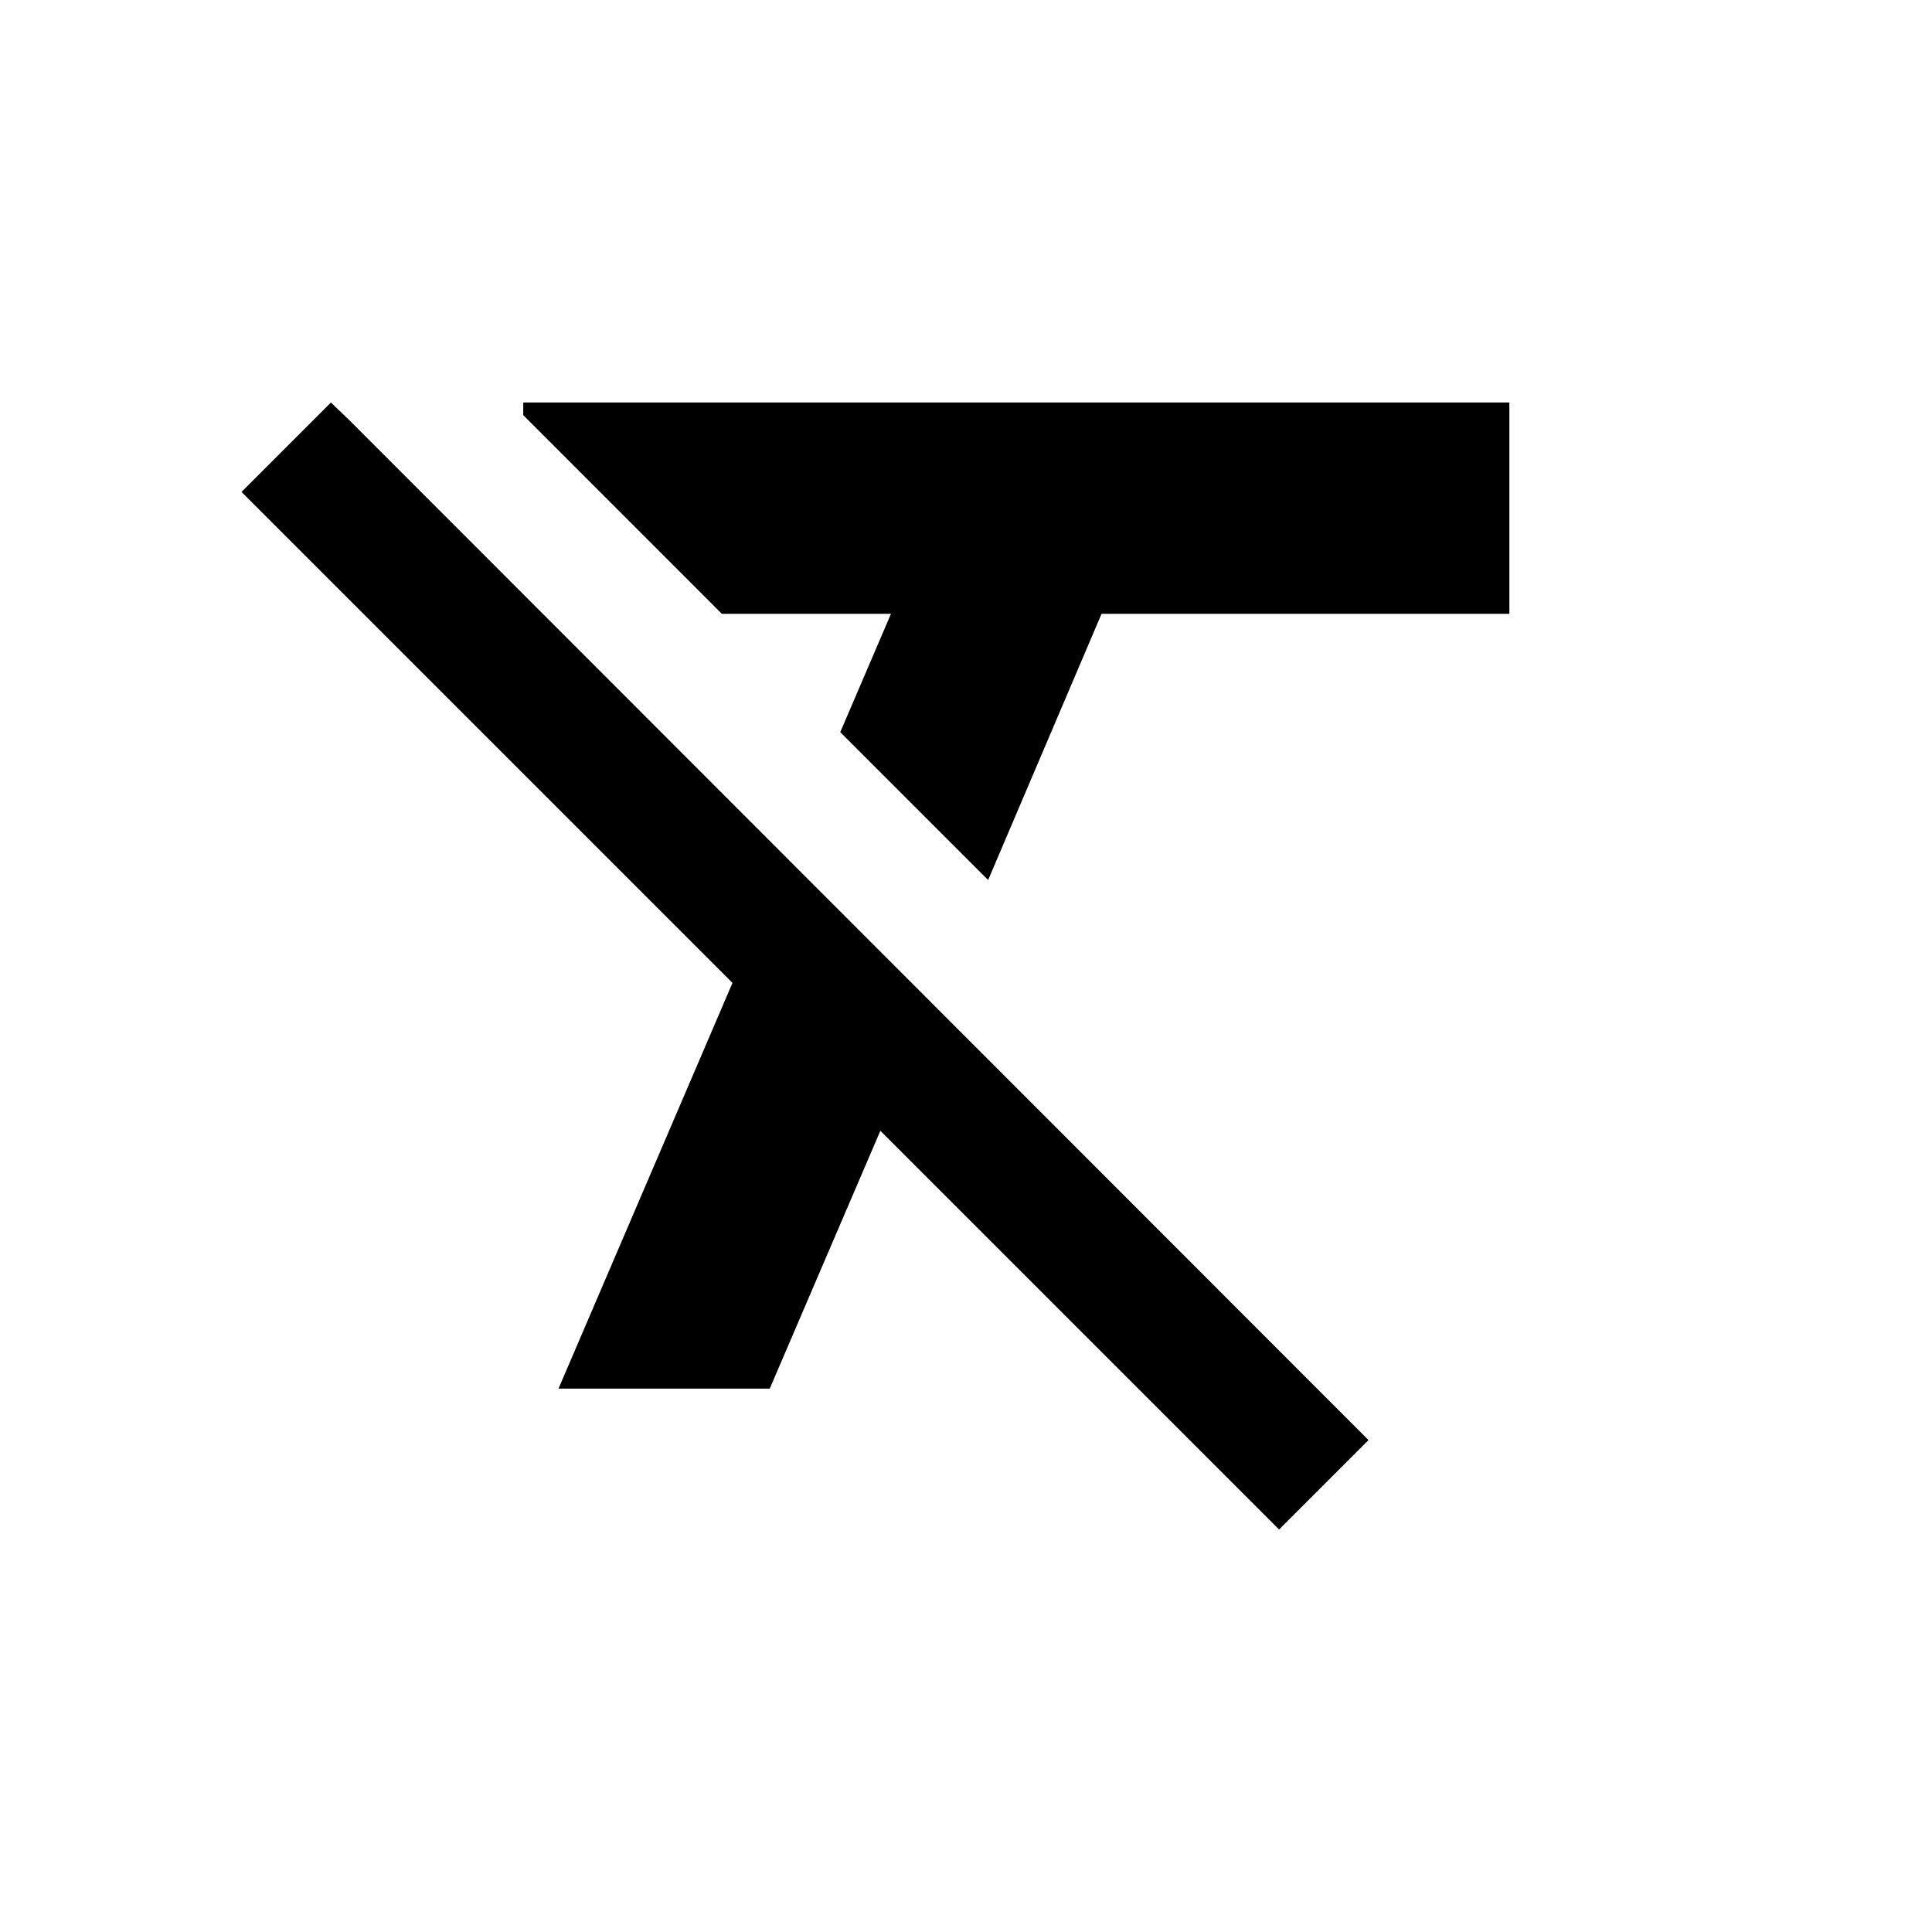
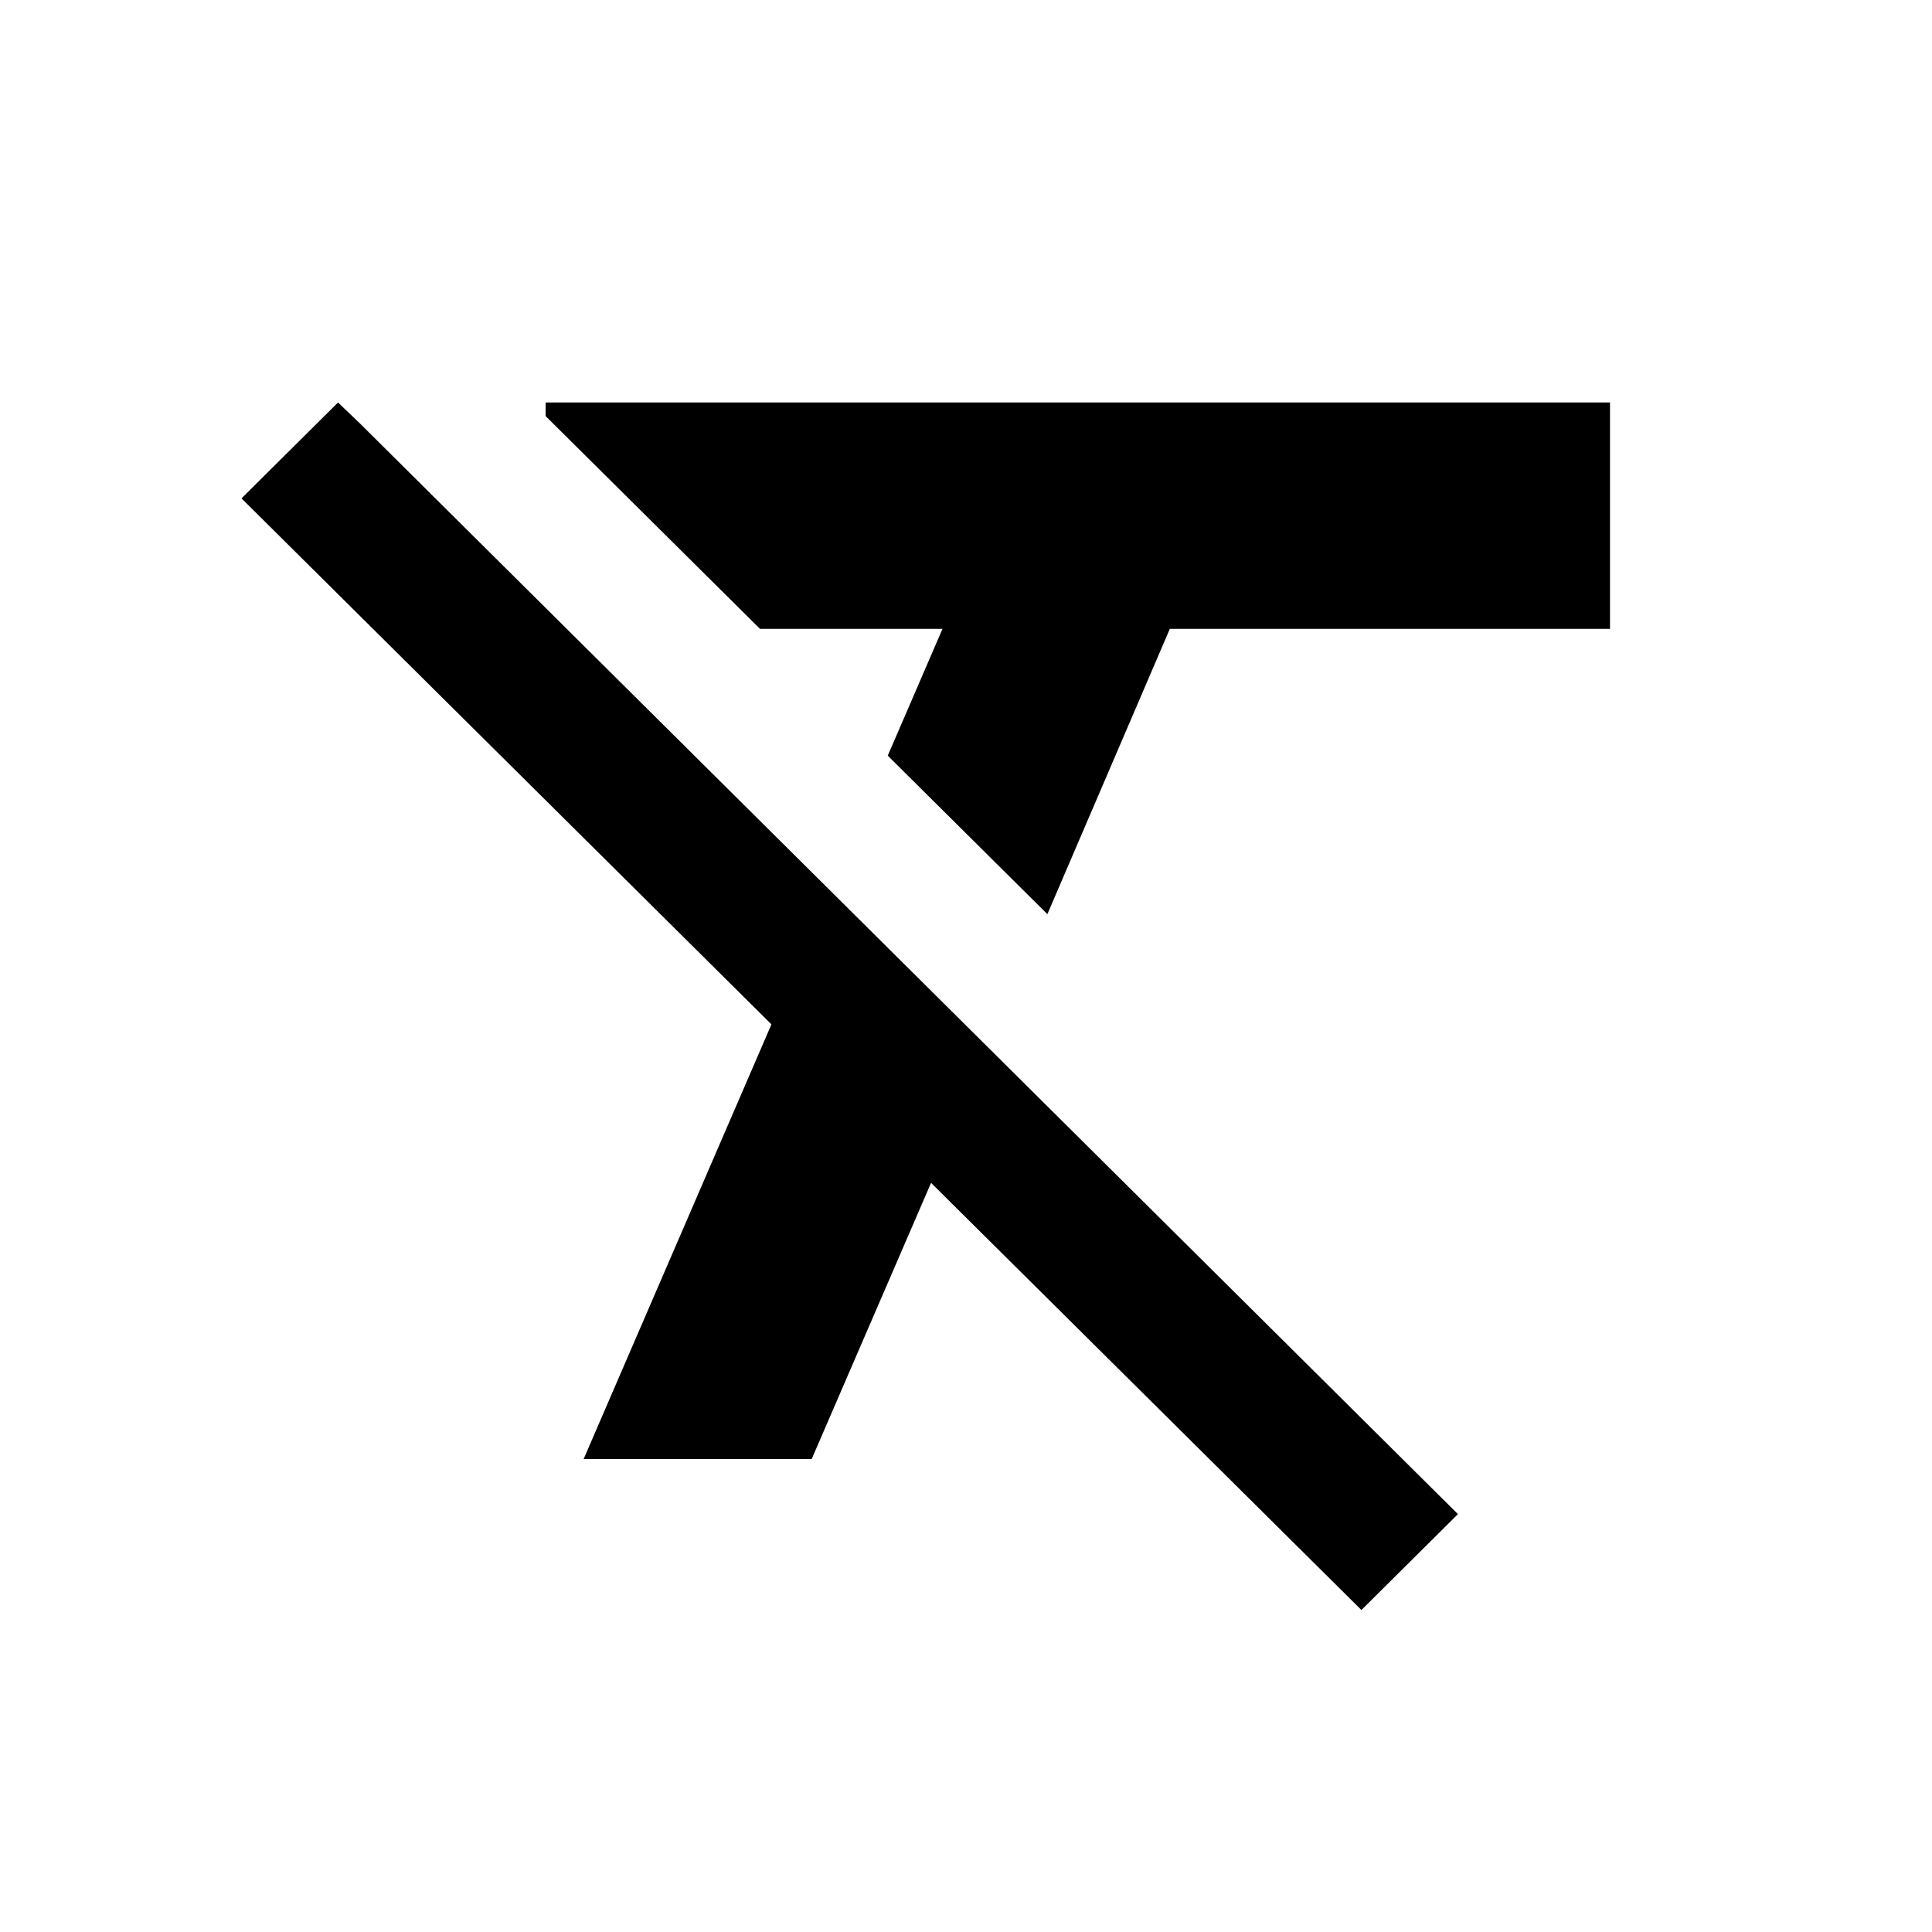
<svg xmlns="http://www.w3.org/2000/svg" width="24" height="24" viewBox="0 0 24 24">
-   <path d="M4.111 5L3 6.111L9.099 12.21L6.938 17.25H9.562L10.936 14.047L15.889 19L17 17.889L4.356 5.236L4.111 5ZM6.5 5V5.157L8.967 7.625H11.068L10.438 9.095L12.275 10.932L13.684 7.625H18.75V5H6.5Z" />
+   <path d="M4.199 5L3 6.191L9.583 12.725L7.25 18.125H10.083L11.566 14.694L16.912 20L18.111 18.809L4.464 5.253L4.199 5ZM6.778 5V5.169L9.441 7.812H11.708L11.028 9.387L13.011 11.356L14.532 7.812H20V5H6.778Z" />
</svg>
